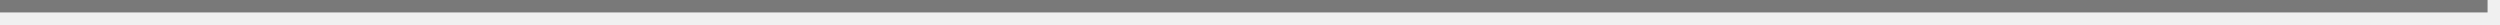
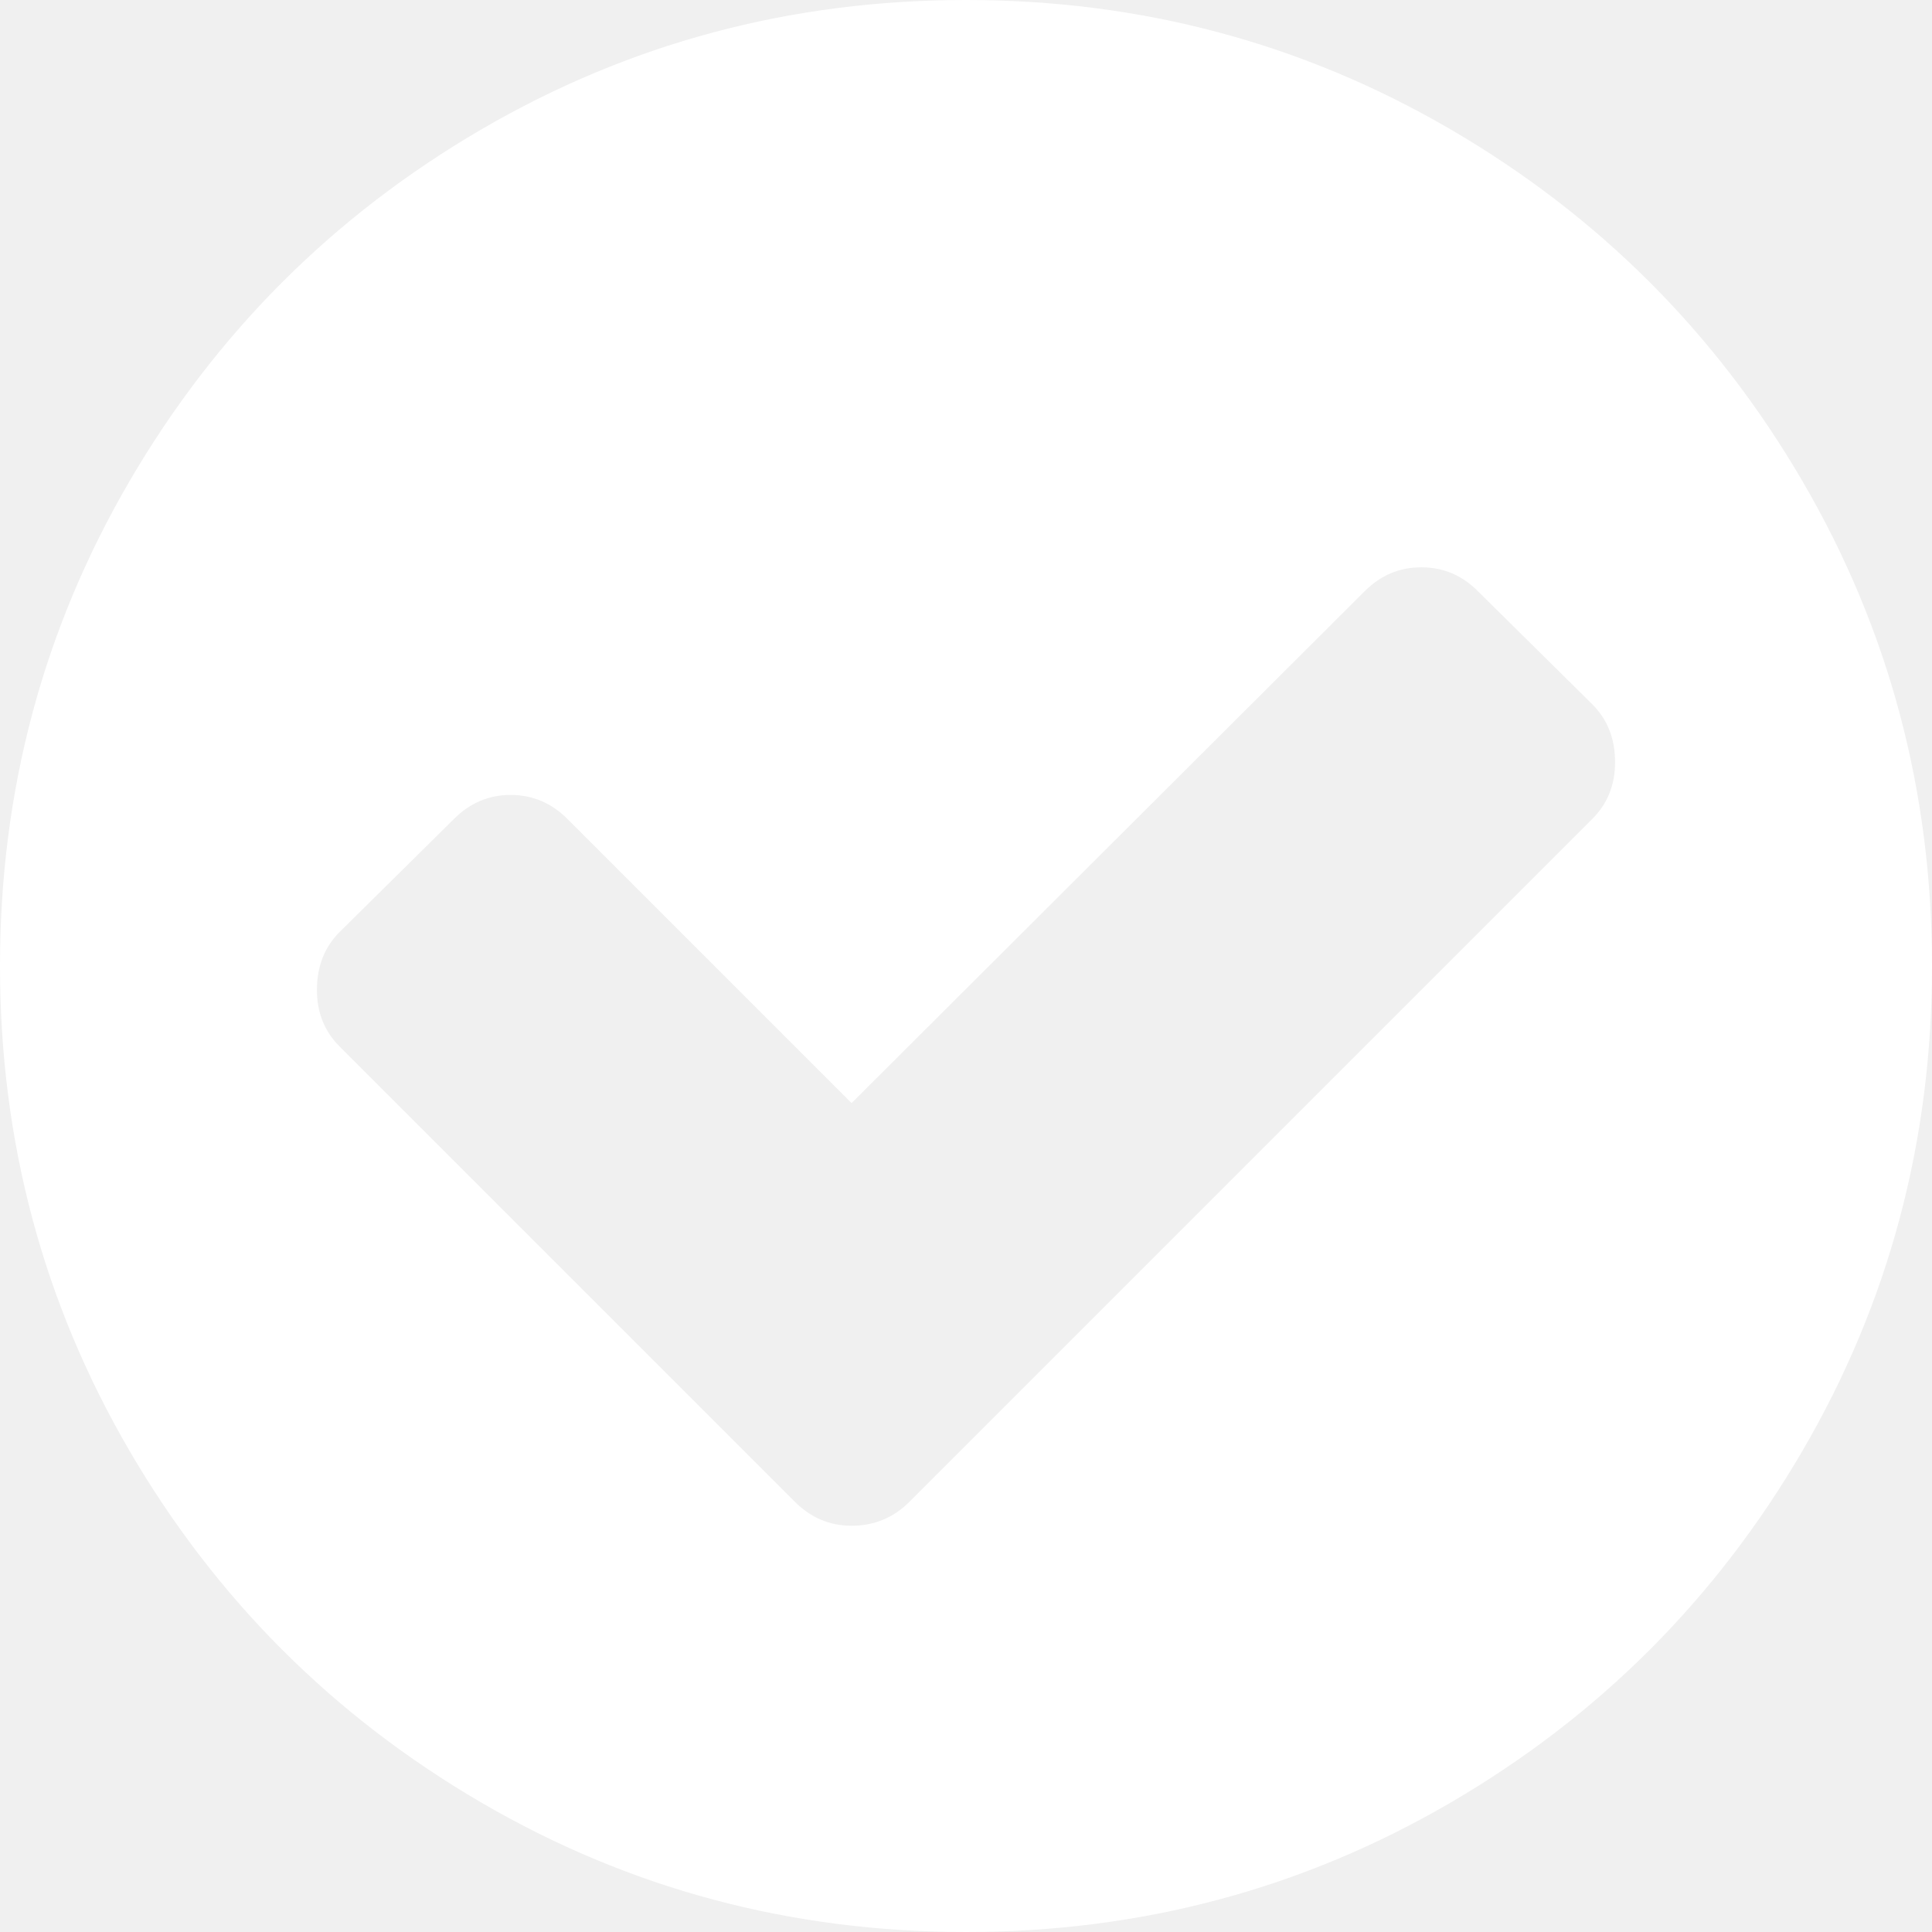
- <svg xmlns="http://www.w3.org/2000/svg" version="1.1" width="201px" height="2px">
-   <g transform="matrix(1 0 0 1 -50 -5394 )">
-     <path d="M 50 5394.5  L 250 5394.5  " stroke-width="1" stroke="#797979" fill="none" />
+ <svg xmlns="http://www.w3.org/2000/svg" version="1.1" width="22px" height="22px">
+   <g transform="matrix(1 0 0 1 -484 -4009 )">
+     <path d="M 18.133 9.324  C 18.305 9.152  18.391 8.938  18.391 8.68  C 18.391 8.412  18.305 8.193  18.133 8.021  L 16.829 6.732  C 16.648 6.55  16.433 6.46  16.185 6.46  C 15.937 6.46  15.722 6.55  15.54 6.732  L 9.697 12.561  L 6.46 9.324  C 6.278 9.143  6.063 9.052  5.815 9.052  C 5.567 9.052  5.352 9.143  5.171 9.324  L 3.867 10.613  C 3.695 10.785  3.609 11.005  3.609 11.272  C 3.609 11.53  3.695 11.745  3.867 11.917  L 9.052 17.102  C 9.234 17.283  9.448 17.374  9.697 17.374  C 9.954 17.374  10.174 17.283  10.355 17.102  L 18.133 9.324  Z M 20.525 5.479  C 21.508 7.164  22 9.004  22 11  C 22 12.996  21.508 14.836  20.525 16.521  C 19.541 18.207  18.207 19.541  16.521 20.525  C 14.836 21.508  12.996 22  11 22  C 9.004 22  7.164 21.508  5.479 20.525  C 3.793 19.541  2.459 18.207  1.475 16.521  C 0.492 14.836  0 12.996  0 11  C 0 9.004  0.492 7.164  1.475 5.479  C 2.459 3.793  3.793 2.459  5.479 1.475  C 7.164 0.492  9.004 0  11 0  C 12.996 0  14.836 0.492  16.521 1.475  C 18.207 2.459  19.541 3.793  20.525 5.479  Z " fill-rule="nonzero" fill="#ffffff" stroke="none" transform="matrix(1 0 0 1 484 4009 )" />
  </g>
</svg>
